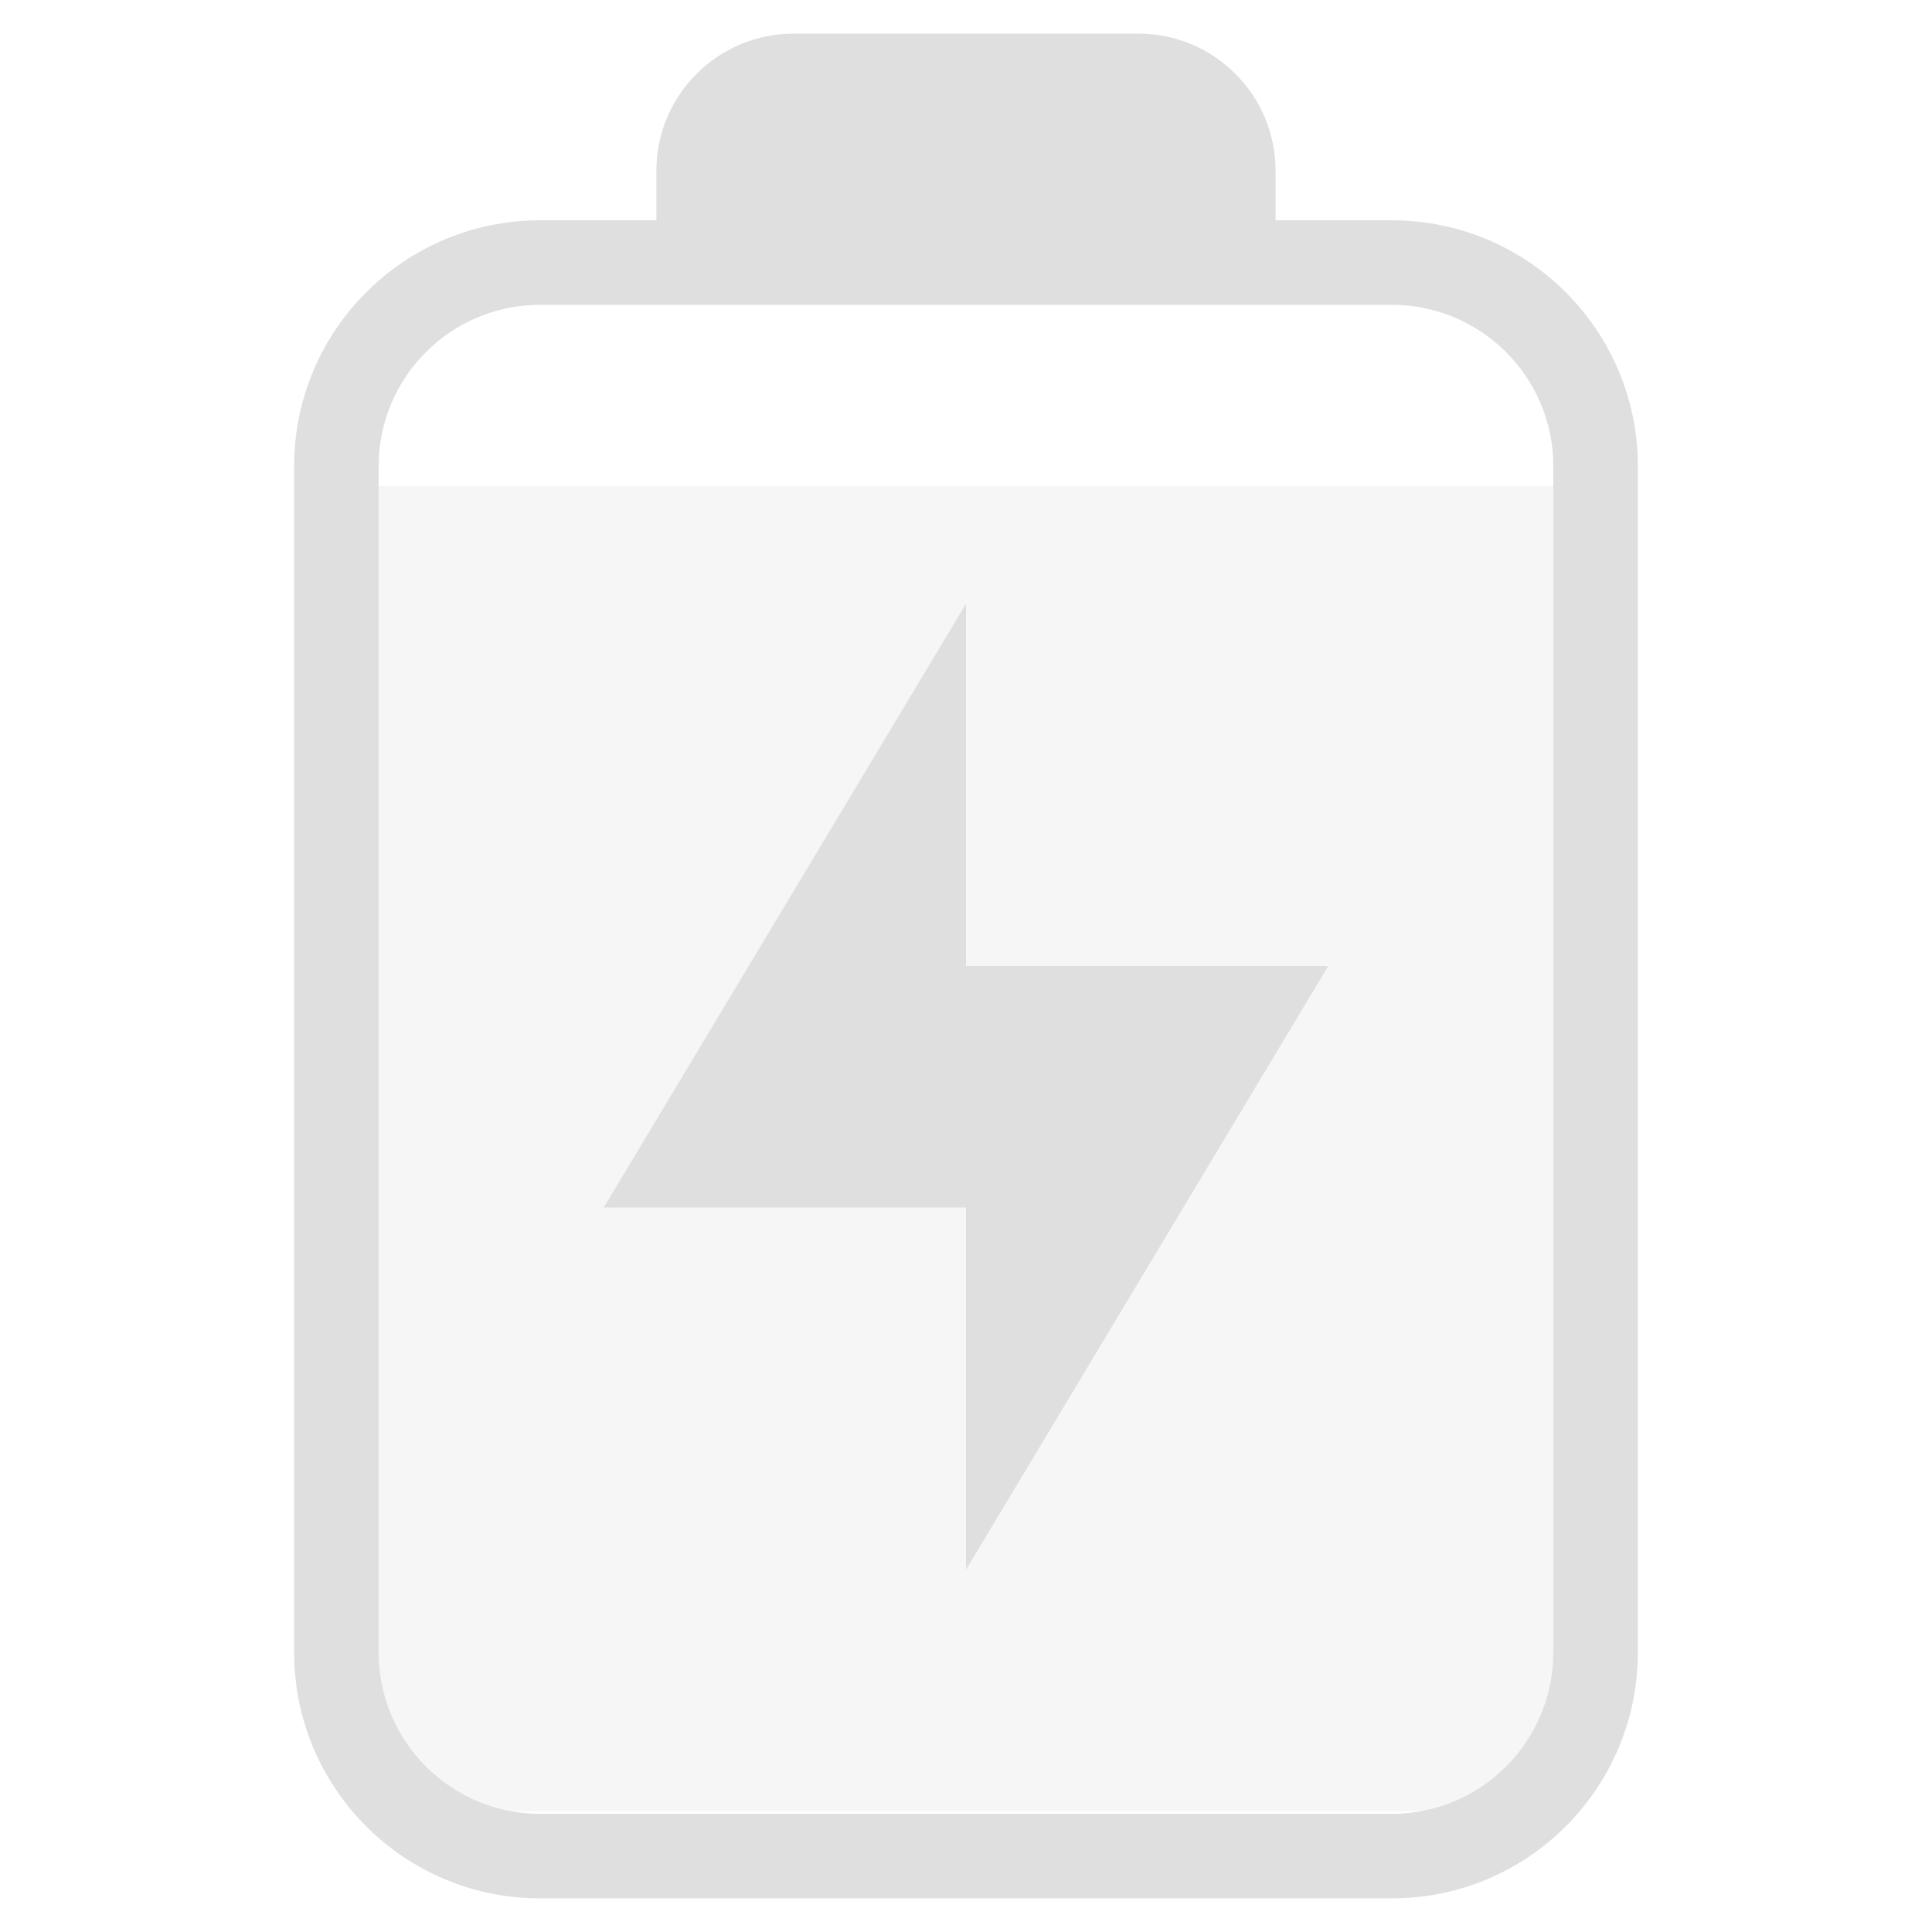
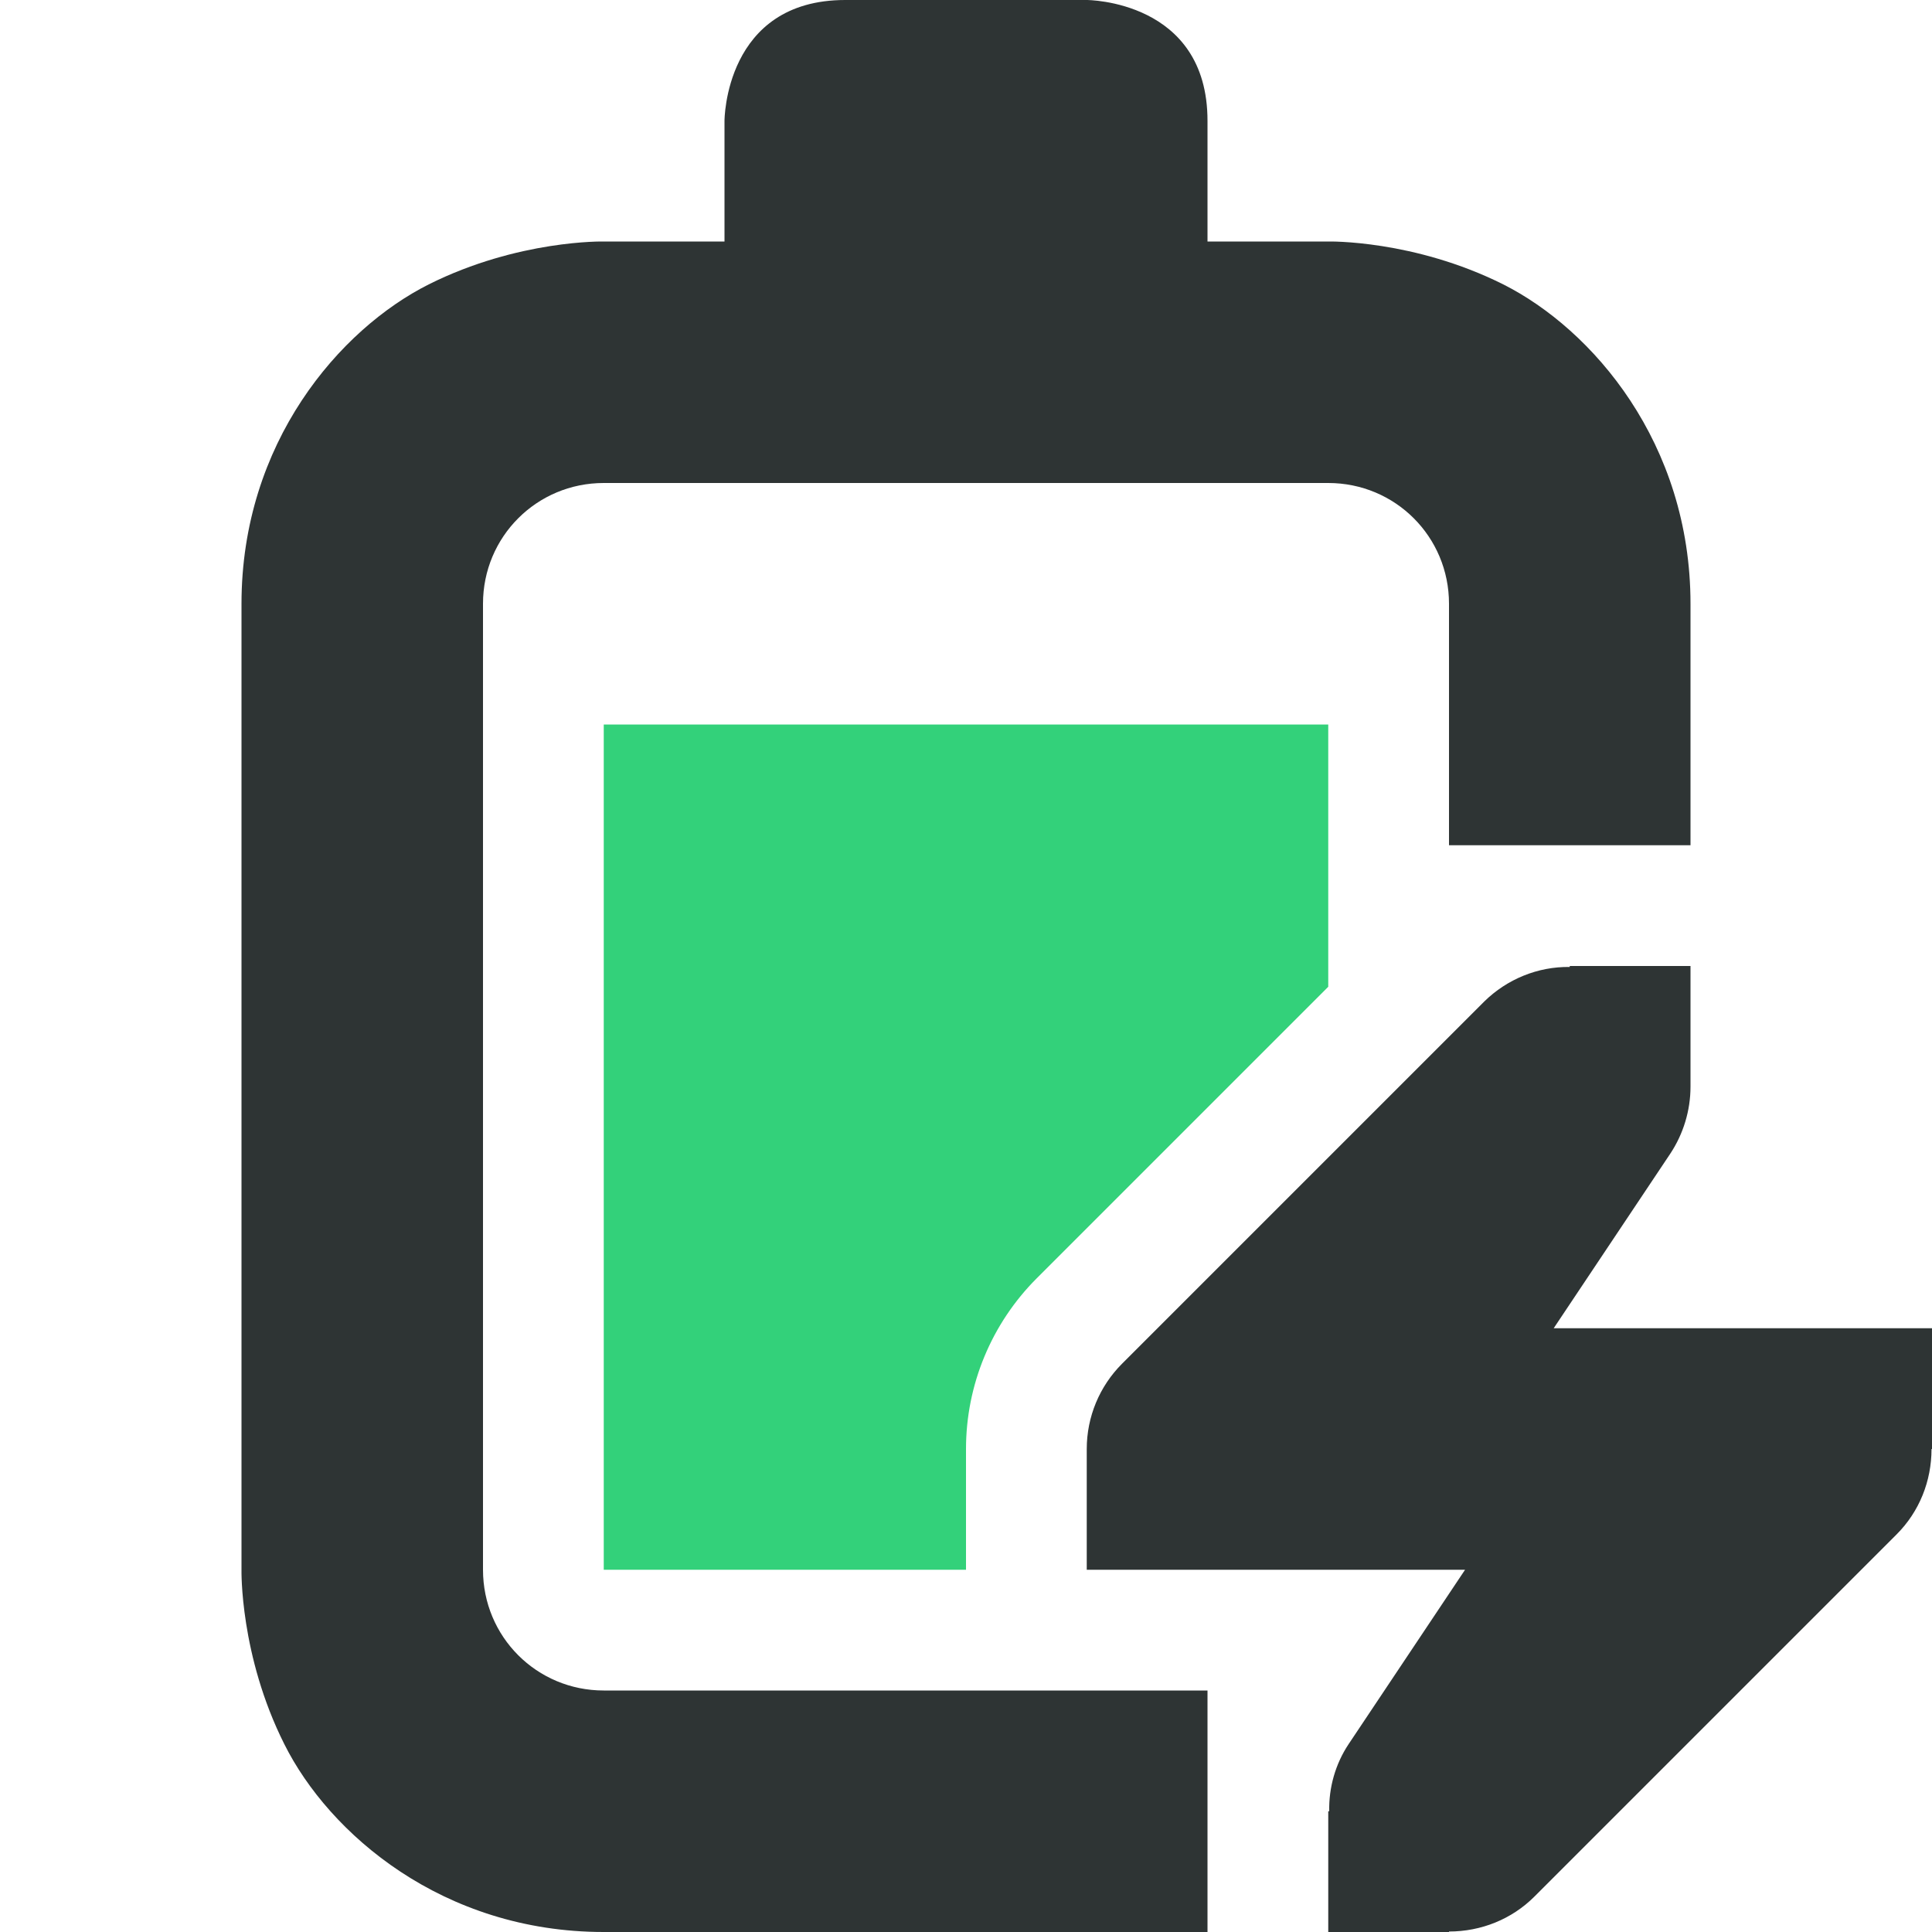
- <svg xmlns="http://www.w3.org/2000/svg" style="clip-rule:evenodd;fill-rule:evenodd;stroke-linejoin:round;stroke-miterlimit:2" viewBox="0 0 16 16">
-   <path d="m3 4.025v9.975c0 0.55 0.446 1 1 1h8c0.554 0 1-0.45 1-1v-9.975h-10z" fill-opacity=".3" fill="#dfdfdf" />
-   <path d="m8 5-3 5h3v3l3-5h-3v-3z" fill="#dfdfdf" />
-   <g transform="translate(-.186104 .028536)">
-     <path d="m5.622 1.796v-0.41c0-0.627 0.509-1.136 1.136-1.136h2.856c0.627 0 1.136 0.509 1.136 1.136v0.41h0.963c1.125 0 2.037 0.912 2.037 2.036v9.824c0 1.125-0.912 2.037-2.037 2.037h-7.054c-1.125 0-2.037-0.912-2.037-2.037v-9.824c0-1.124 0.912-2.036 2.037-2.036h0.963zm-0.963 0.7h7.054c0.738 0 1.337 0.598 1.337 1.336v9.824c0 0.738-0.599 1.337-1.337 1.337h-7.054c-0.738 0-1.337-0.599-1.337-1.337v-9.824c0-0.738 0.599-1.336 1.337-1.336z" fill="#dfdfdf" />
-   </g>
+ <svg xmlns="http://www.w3.org/2000/svg" height="16px" viewBox="0 0 16 16" width="16px">
+   <path class="success" d="m 5 6 v 7 h 3 v -1 c 0 -0.531 0.211 -1.039 0.586 -1.414 l 2.414 -2.414 v -2.172 z m 0 0" fill="#33d17a" />
+   <path d="m 7 0 c -1 0 -1 1 -1 1 v 1 h -1 s -0.707 -0.016 -1.449 0.355 c -0.738 0.371 -1.551 1.312 -1.551 2.645 v 8 s -0.016 0.707 0.355 1.445 c 0.371 0.742 1.312 1.555 2.645 1.555 h 5 v -2 h -5 c -0.555 0 -1 -0.445 -1 -1 v -8 c 0 -0.555 0.445 -1 1 -1 h 6 c 0.555 0 1 0.445 1 1 v 2 h 2 v -2 c 0 -1.332 -0.812 -2.273 -1.551 -2.645 c -0.742 -0.371 -1.449 -0.355 -1.449 -0.355 h -1 v -1 c 0 -1 -1 -1 -1 -1 z m 6 8 v 0.008 c -0.266 -0.004 -0.52 0.102 -0.707 0.285 l -3 3 c -0.188 0.188 -0.293 0.441 -0.293 0.707 v 1 h 3.133 l -0.965 1.445 c -0.109 0.164 -0.164 0.359 -0.16 0.555 h -0.008 v 1 h 1 v -0.004 c 0.266 0 0.52 -0.102 0.707 -0.289 l 3 -3 c 0.188 -0.188 0.289 -0.441 0.289 -0.707 h 0.004 v -1 h -3.133 l 0.965 -1.445 c 0.109 -0.164 0.168 -0.359 0.168 -0.555 v -1 z m 0 0" fill="#2e3434" />
</svg>
